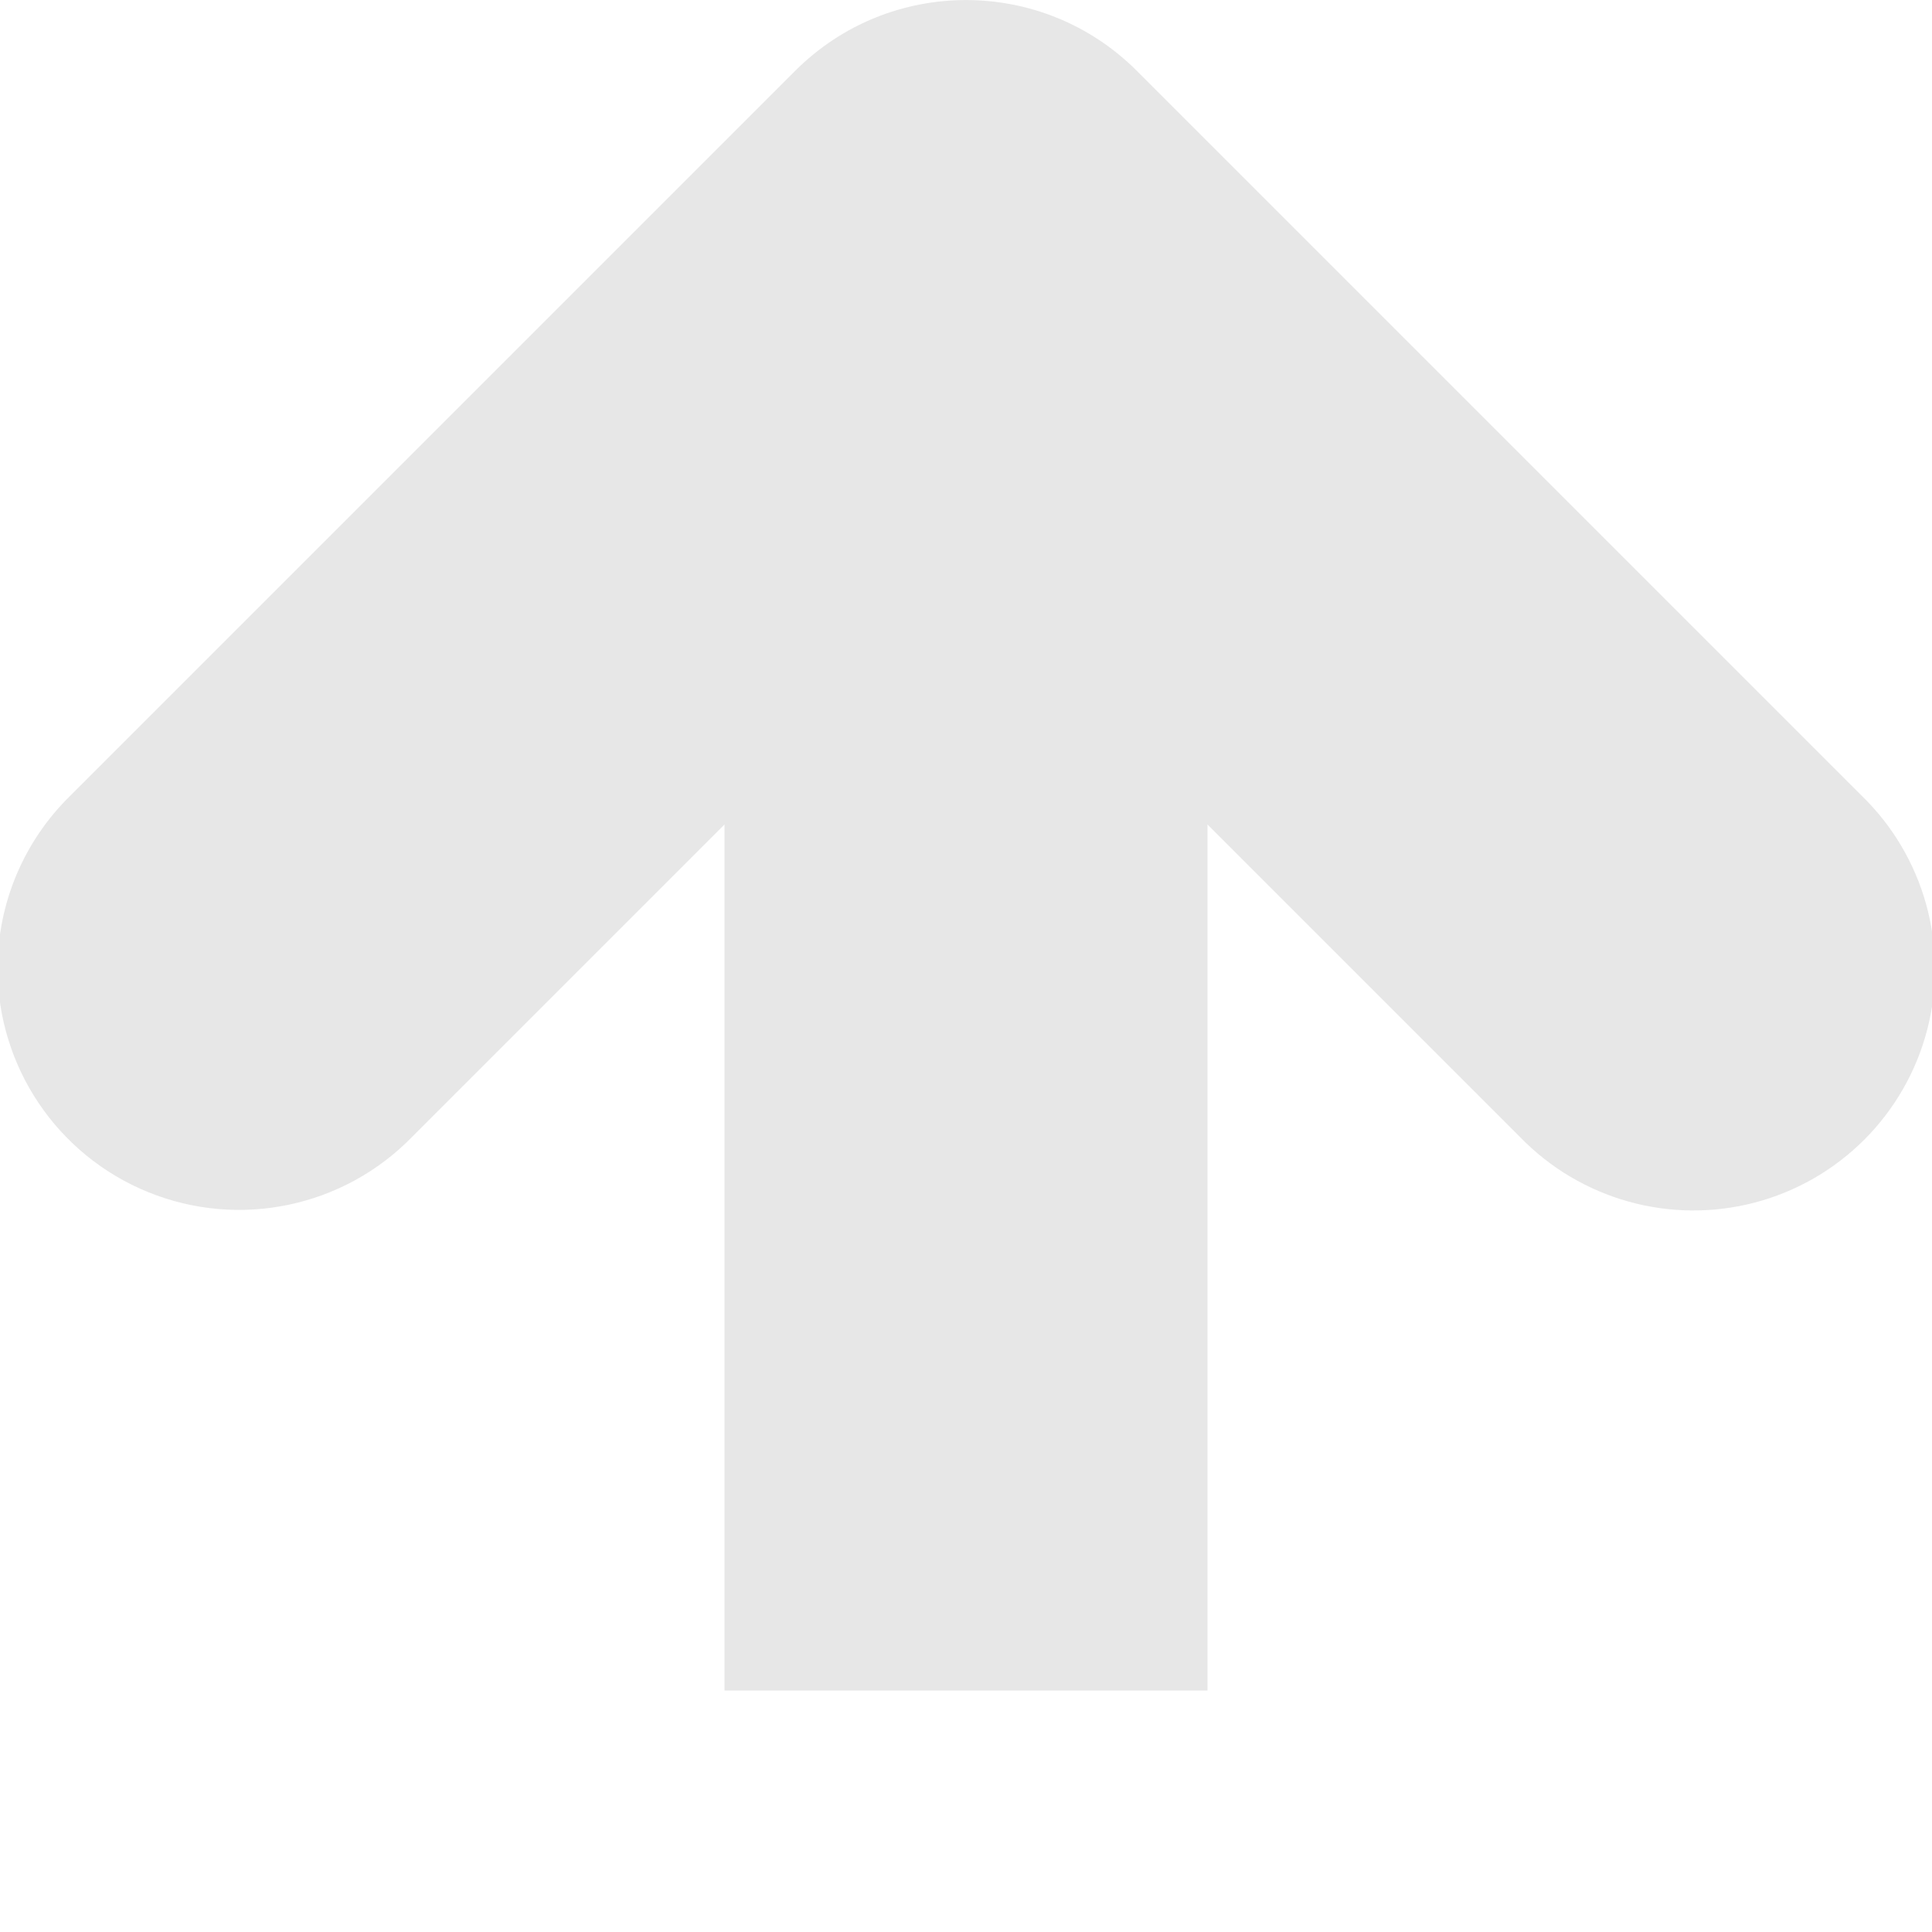
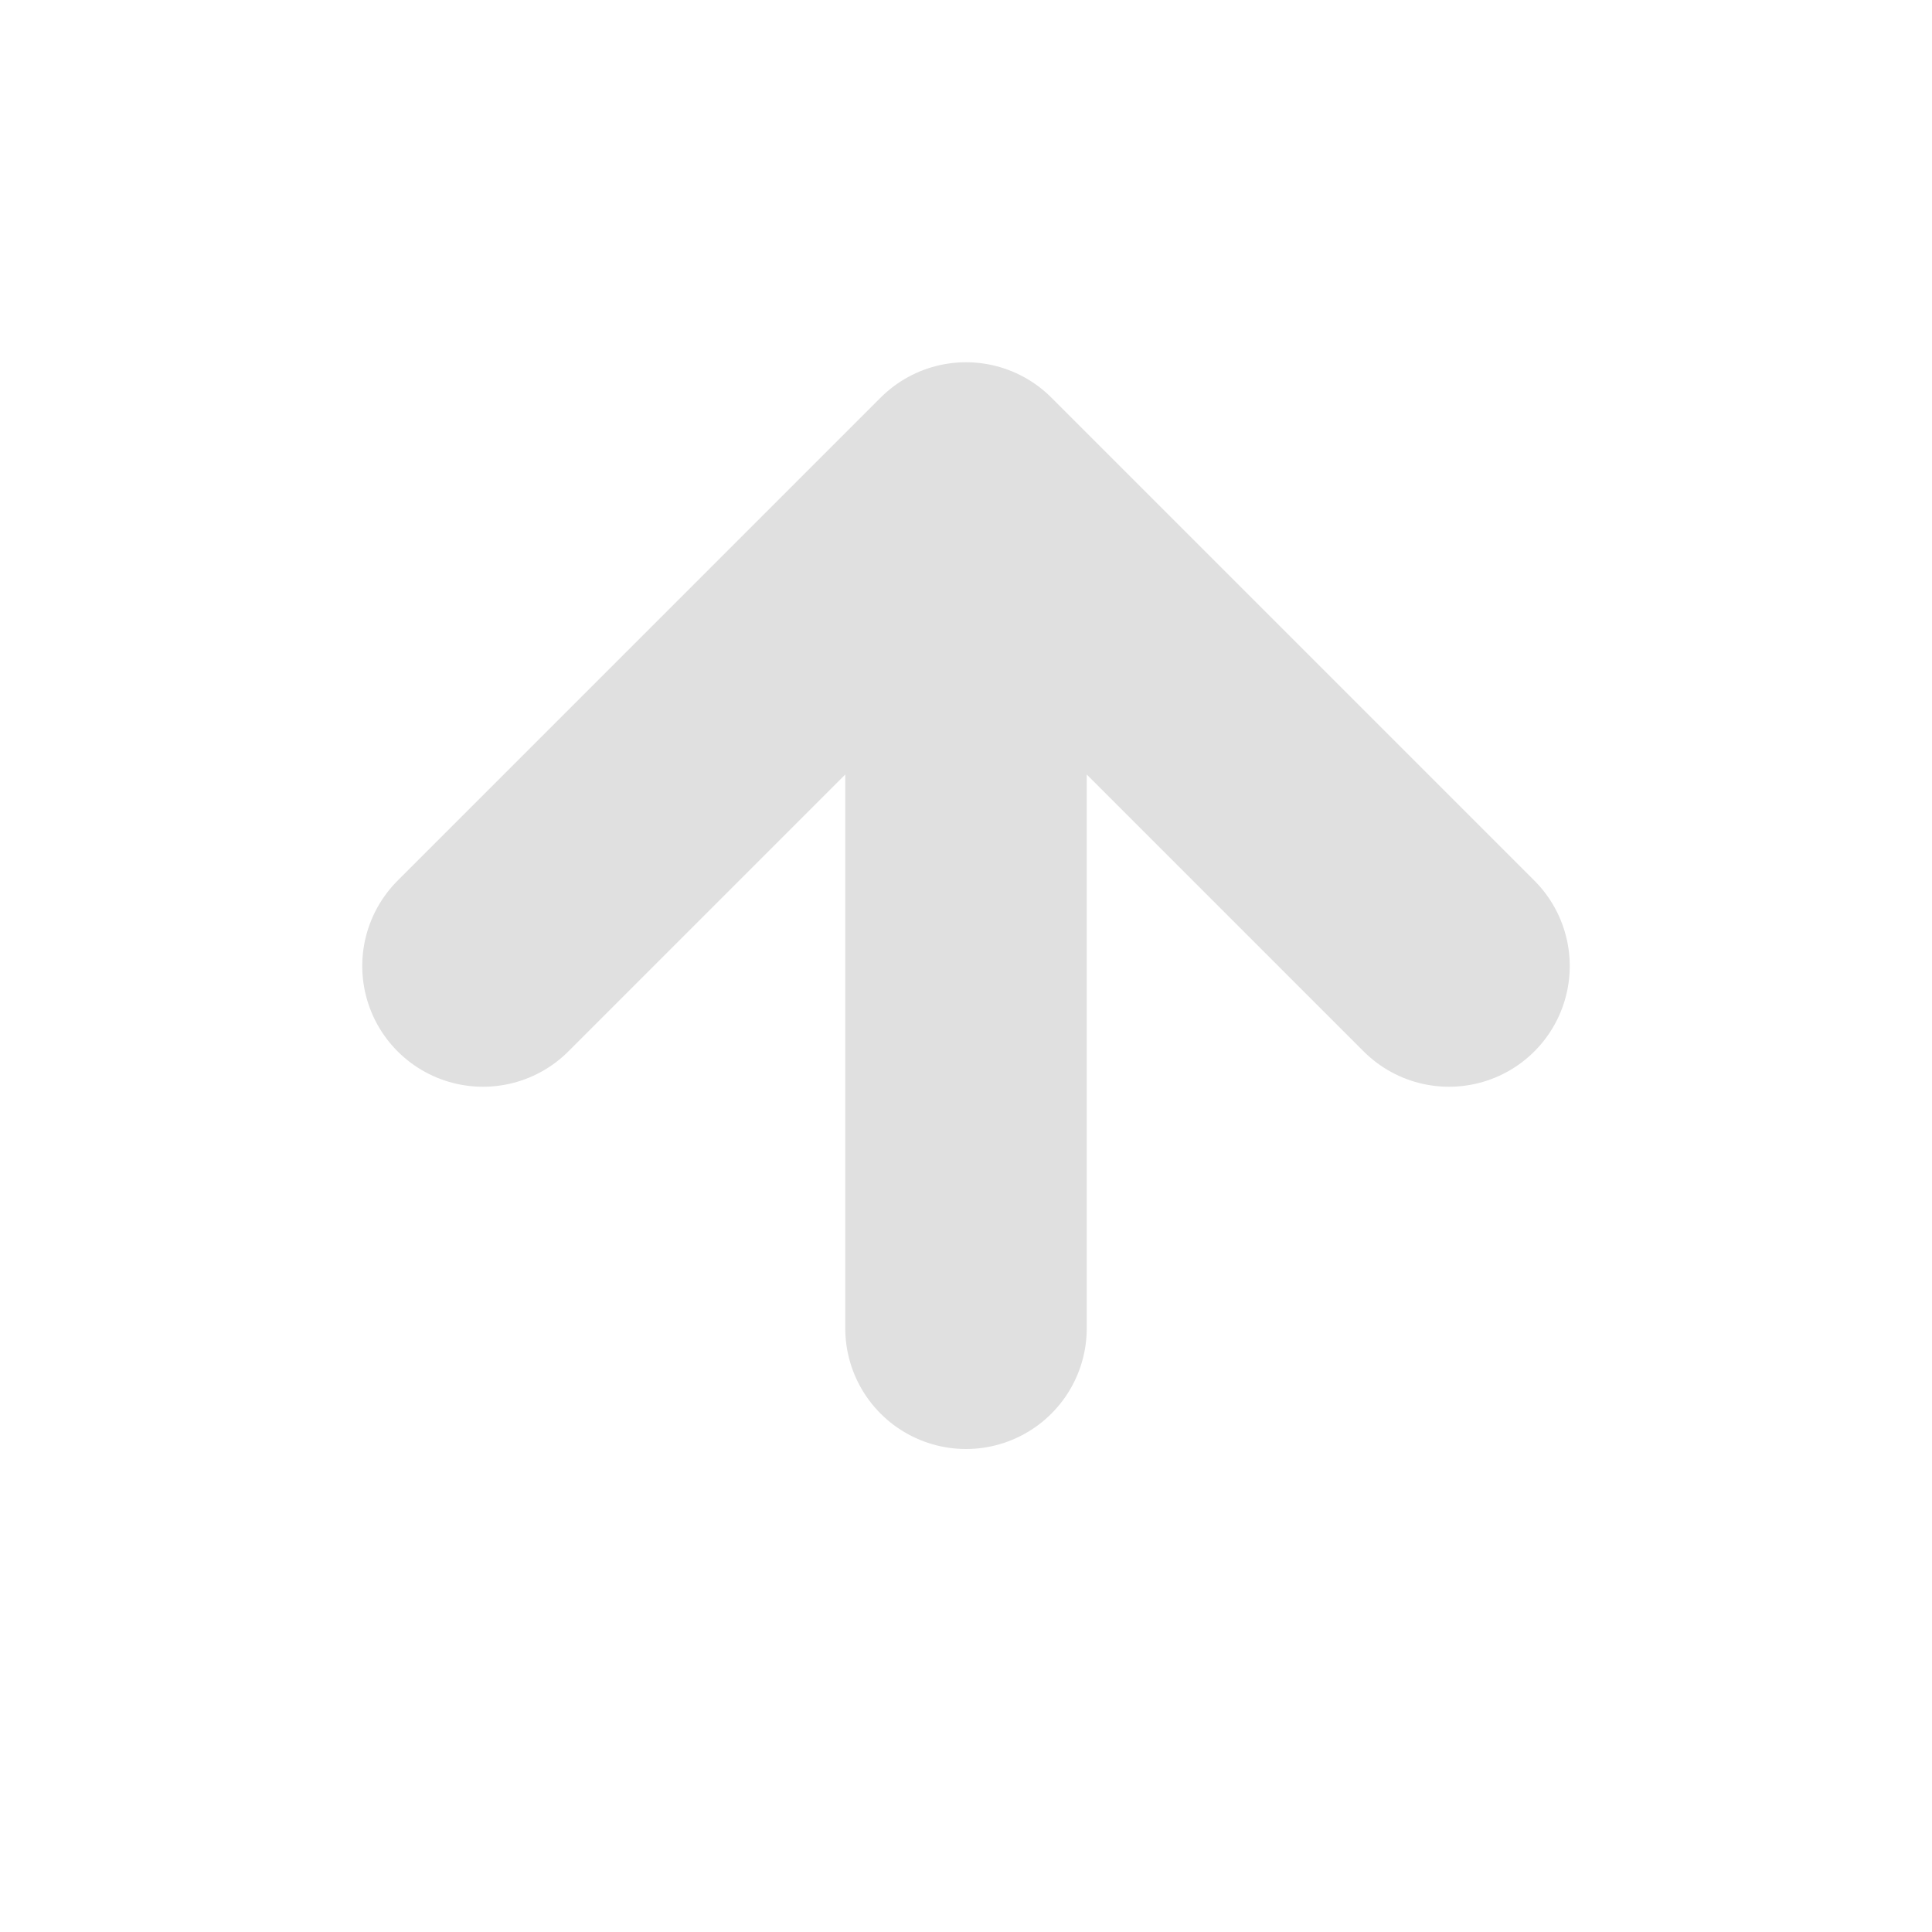
- <svg xmlns="http://www.w3.org/2000/svg" height="16" viewBox="0 0 8 8" width="16">
-   <g transform="rotate(270 4 4)">
-     <path d="m3.99-.01a1 1 0 0 0 -.697 1.717l1.293 1.293h-3.586v2h3.586l-1.293 1.293a1 1 0 1 0 1.414 1.414l3-3a1 1 0 0 0 0-1.414l-3-3a1 1 0 0 0 -.717-.303z" fill="#e0e0e0" fill-opacity=".784" />
-   </g>
+ <svg xmlns="http://www.w3.org/2000/svg" height="16" viewBox="0 0 16 16" width="16">
+   <path d="M8 11V4L4 8m4-4 4 4" fill="none" stroke-linecap="round" stroke-linejoin="round" stroke-width="2" stroke="#e0e0e0" />
</svg>
